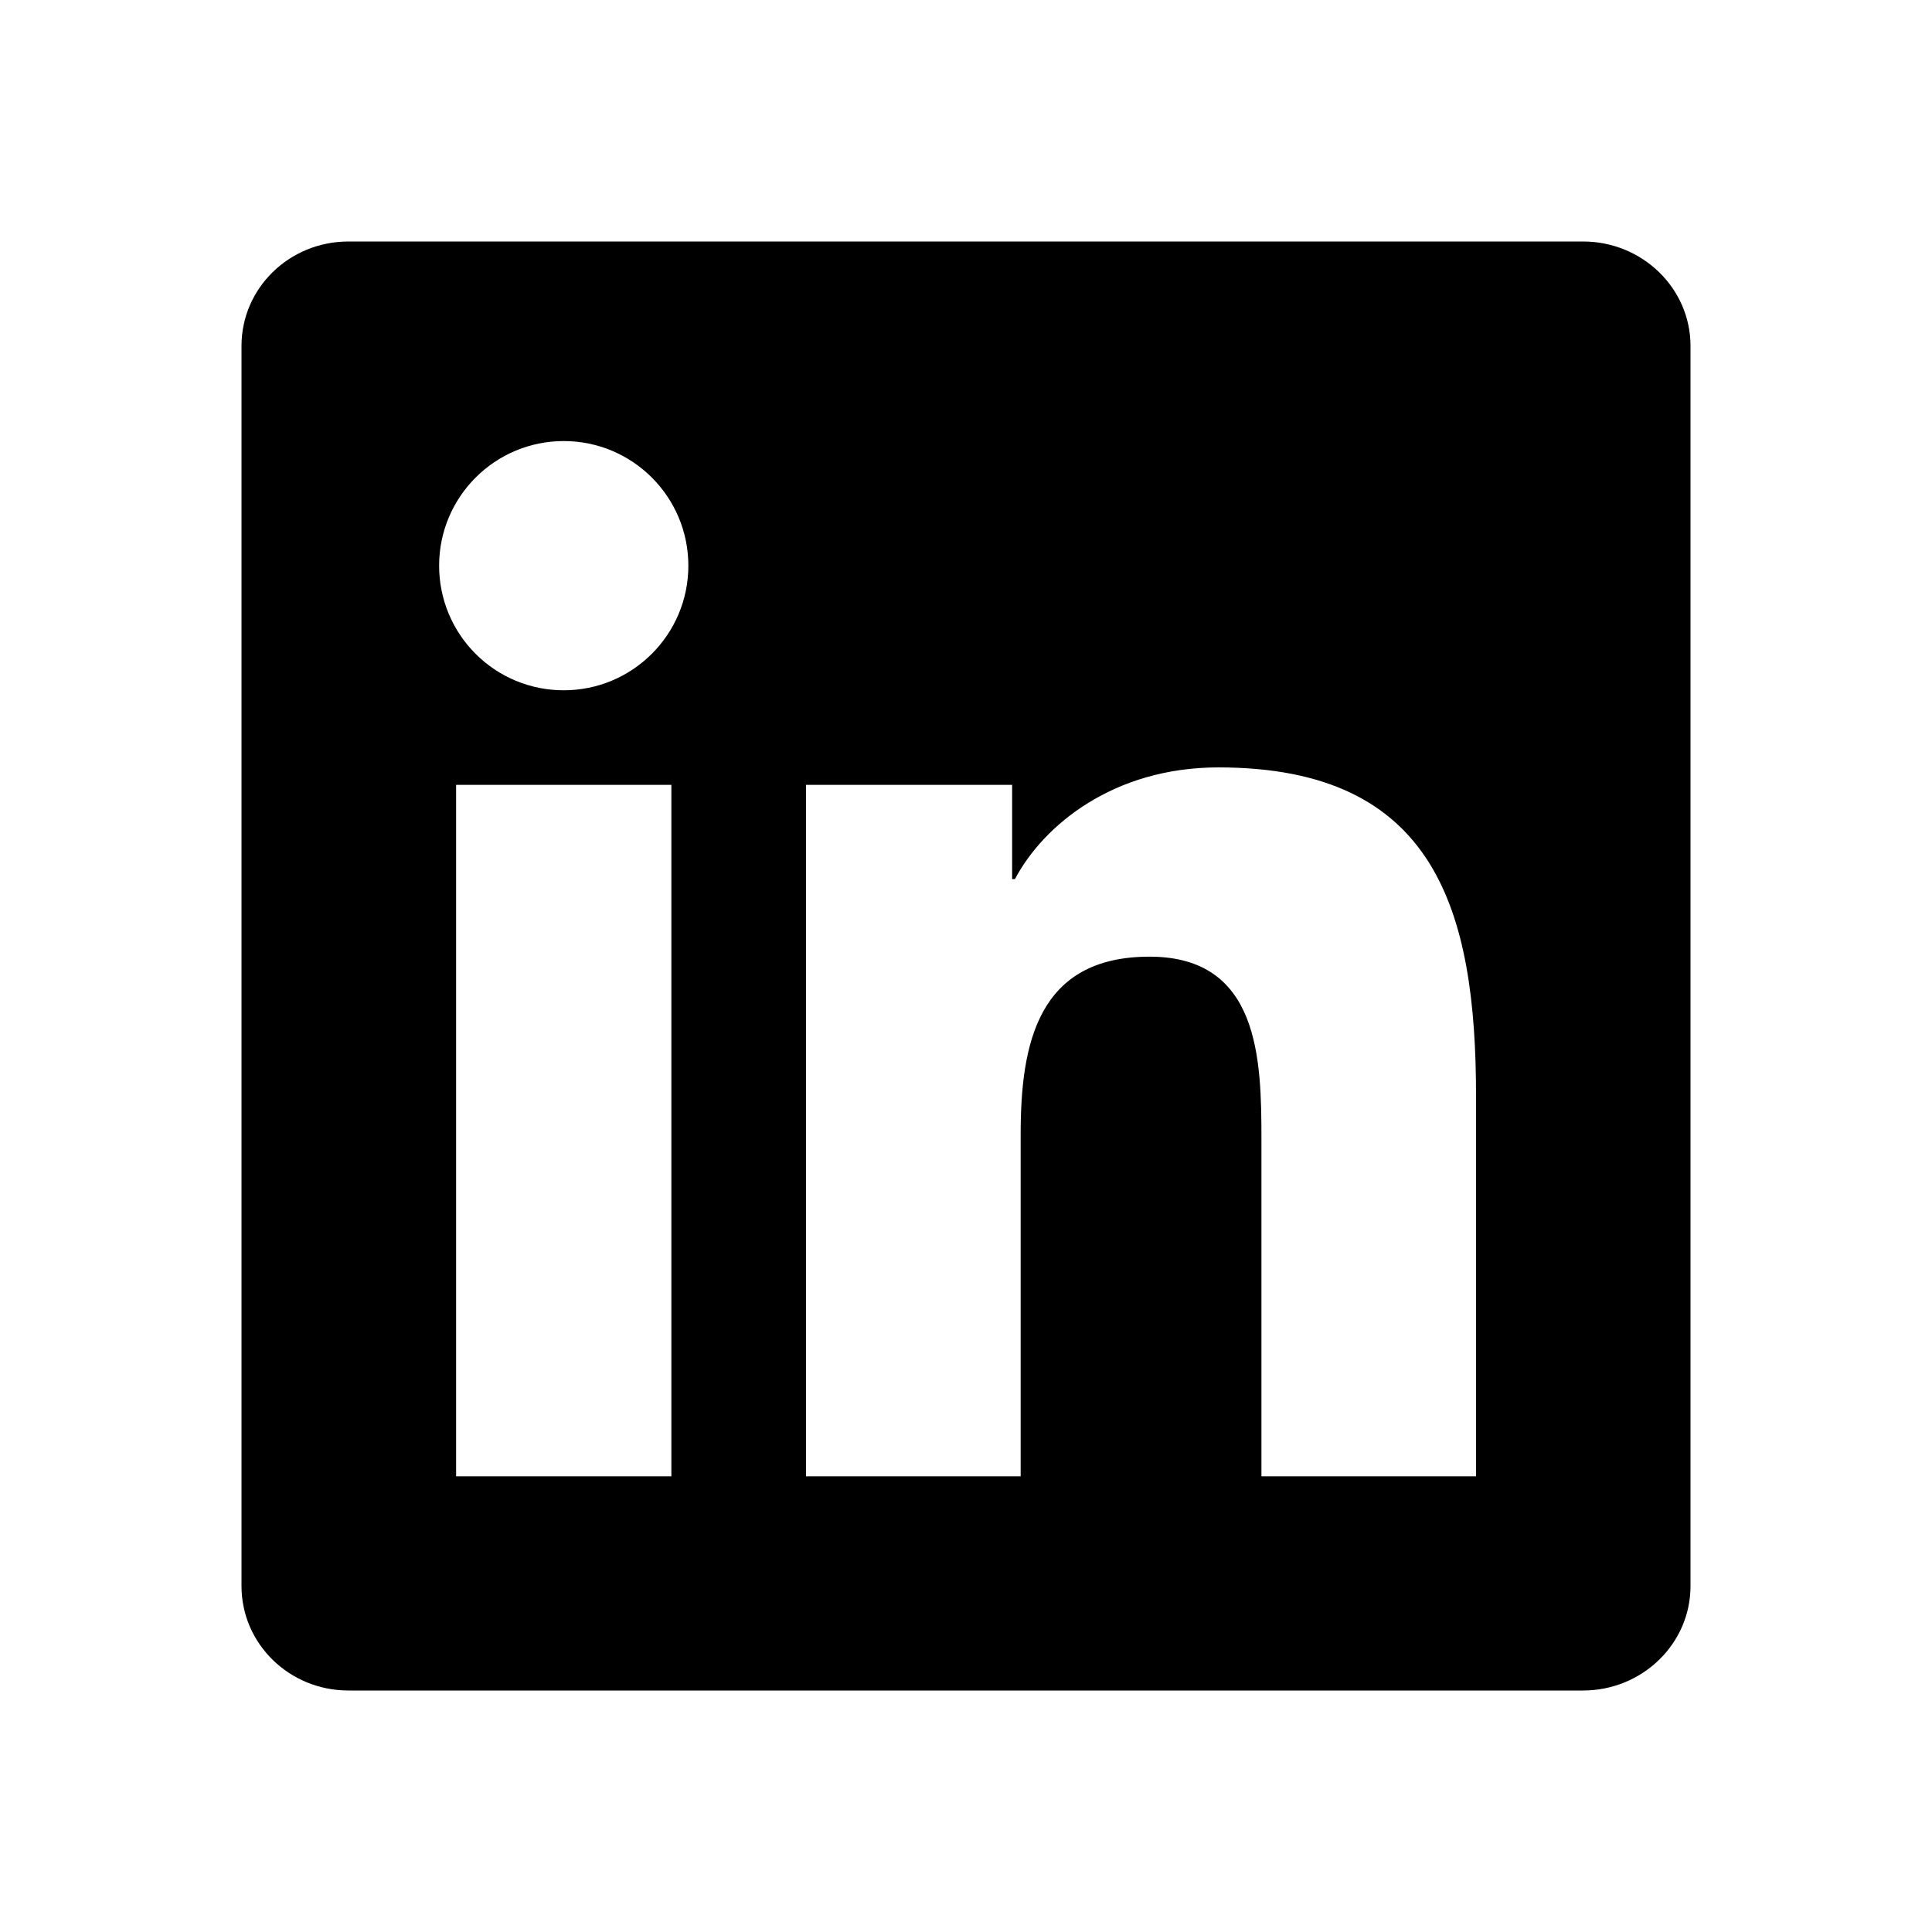
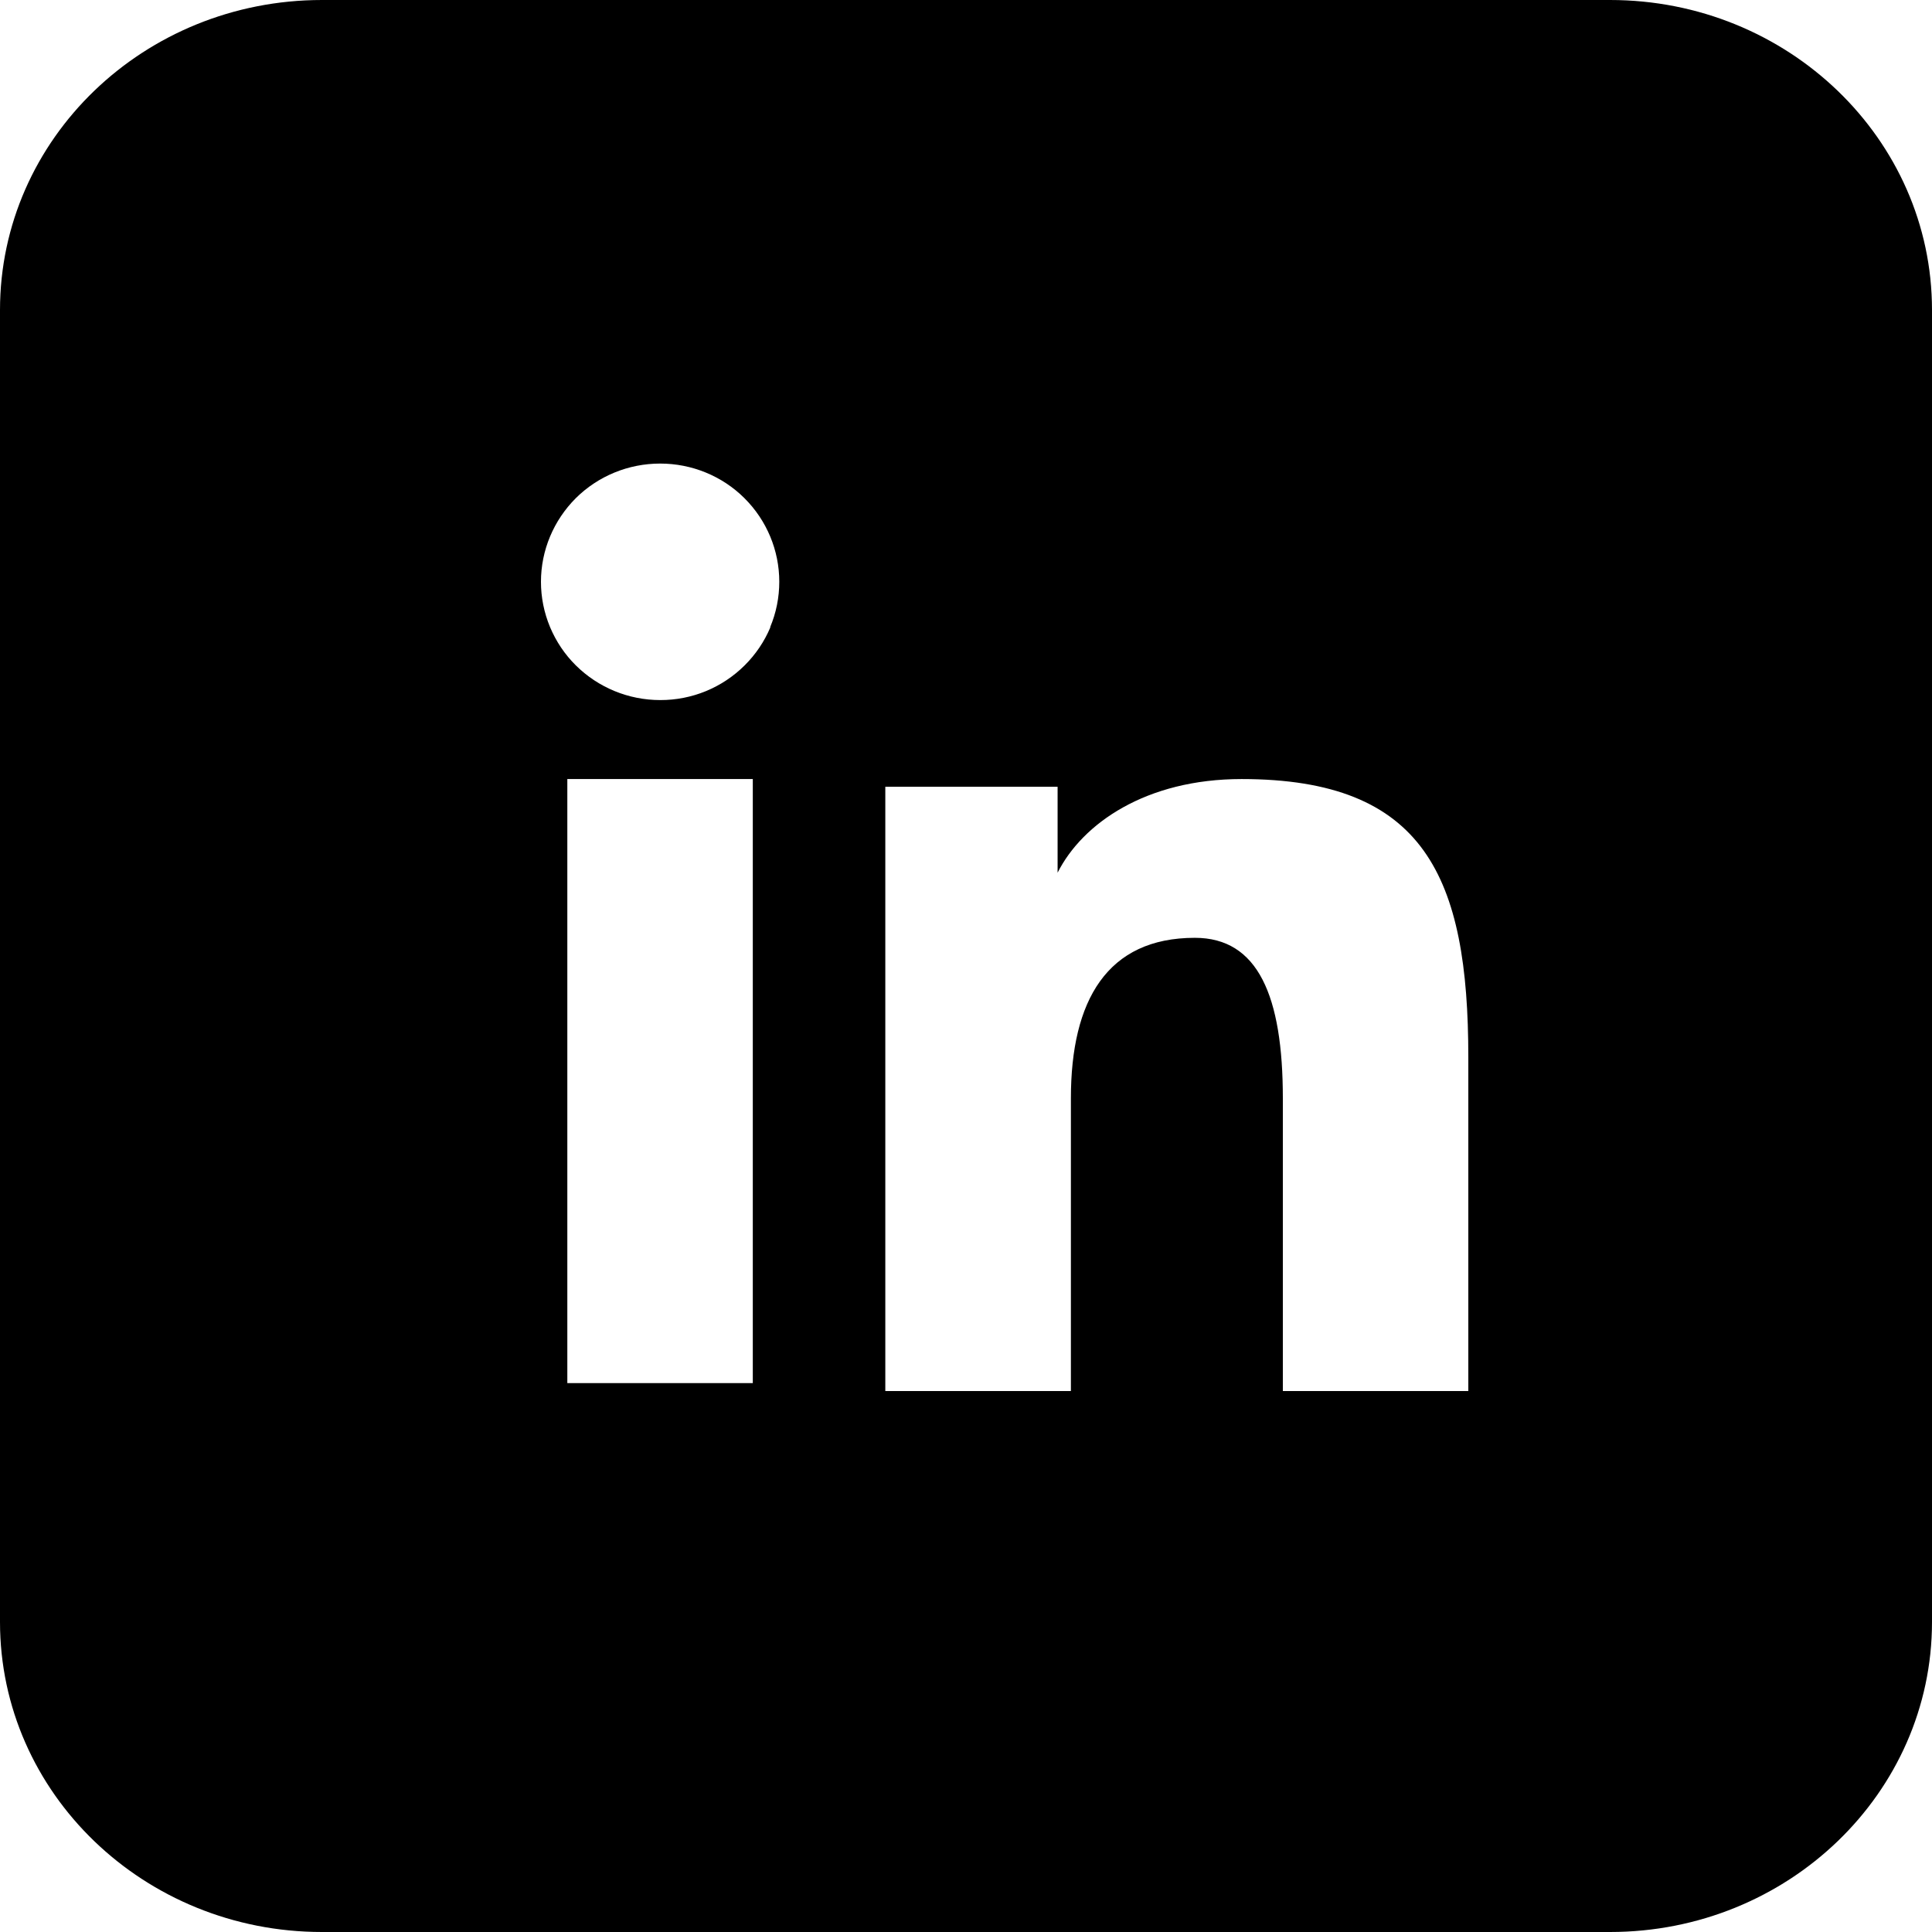
- <svg xmlns="http://www.w3.org/2000/svg" width="24px" height="24px" viewBox="0 0 24 24">
-   <path d="M18.335 18.339H15.67v-4.177c0-.996-.02-2.278-1.39-2.278-1.389 0-1.601 1.084-1.601 2.205v4.25h-2.666V9.75h2.56v1.17h.035c.358-.674 1.228-1.387 2.528-1.387 2.7 0 3.2 1.778 3.2 4.091v4.715zM7.003 8.575a1.546 1.546 0 0 1-1.548-1.549 1.548 1.548 0 1 1 1.547 1.549zm1.336 9.764H5.666V9.75H8.34v8.589zM19.67 3H4.329C3.593 3 3 3.58 3 4.297v15.406C3 20.42 3.594 21 4.328 21h15.338C20.4 21 21 20.42 21 19.703V4.297C21 3.58 20.4 3 19.666 3h.003z" fill="currentColor" />
+ <svg xmlns="http://www.w3.org/2000/svg" viewBox="0 0 17 17" fill="none">
+   <path d="M14.167 0H2.833C1.268 0 0 1.221 0 2.728V14.272C0 15.778 1.268 17 2.833 17H14.167C15.732 17 17 15.778 17 14.272V2.728C17 1.222 15.732 0 14.167 0ZM6.624 12.17H4.992V6.855H6.624V12.171V12.17ZM6.779 5.519C6.726 5.645 6.649 5.759 6.552 5.855C6.354 6.052 6.087 6.161 5.809 6.16C5.53 6.16 5.264 6.05 5.067 5.855C4.969 5.758 4.893 5.644 4.84 5.518C4.787 5.391 4.76 5.256 4.76 5.119C4.76 4.843 4.871 4.579 5.067 4.383C5.264 4.188 5.53 4.079 5.809 4.079C6.087 4.079 6.354 4.188 6.55 4.383C6.747 4.579 6.857 4.843 6.857 5.119C6.857 5.256 6.83 5.392 6.777 5.518L6.779 5.519ZM12.92 12.24H11.288V9.665C11.288 8.762 11.069 8.252 10.514 8.252C9.743 8.252 9.423 8.801 9.423 9.664V12.24H7.79V6.923H9.306V7.679C9.525 7.245 10.084 6.855 10.925 6.855C12.537 6.855 12.92 7.718 12.92 9.304V12.241V12.24Z" fill="currentColor" />
</svg>
